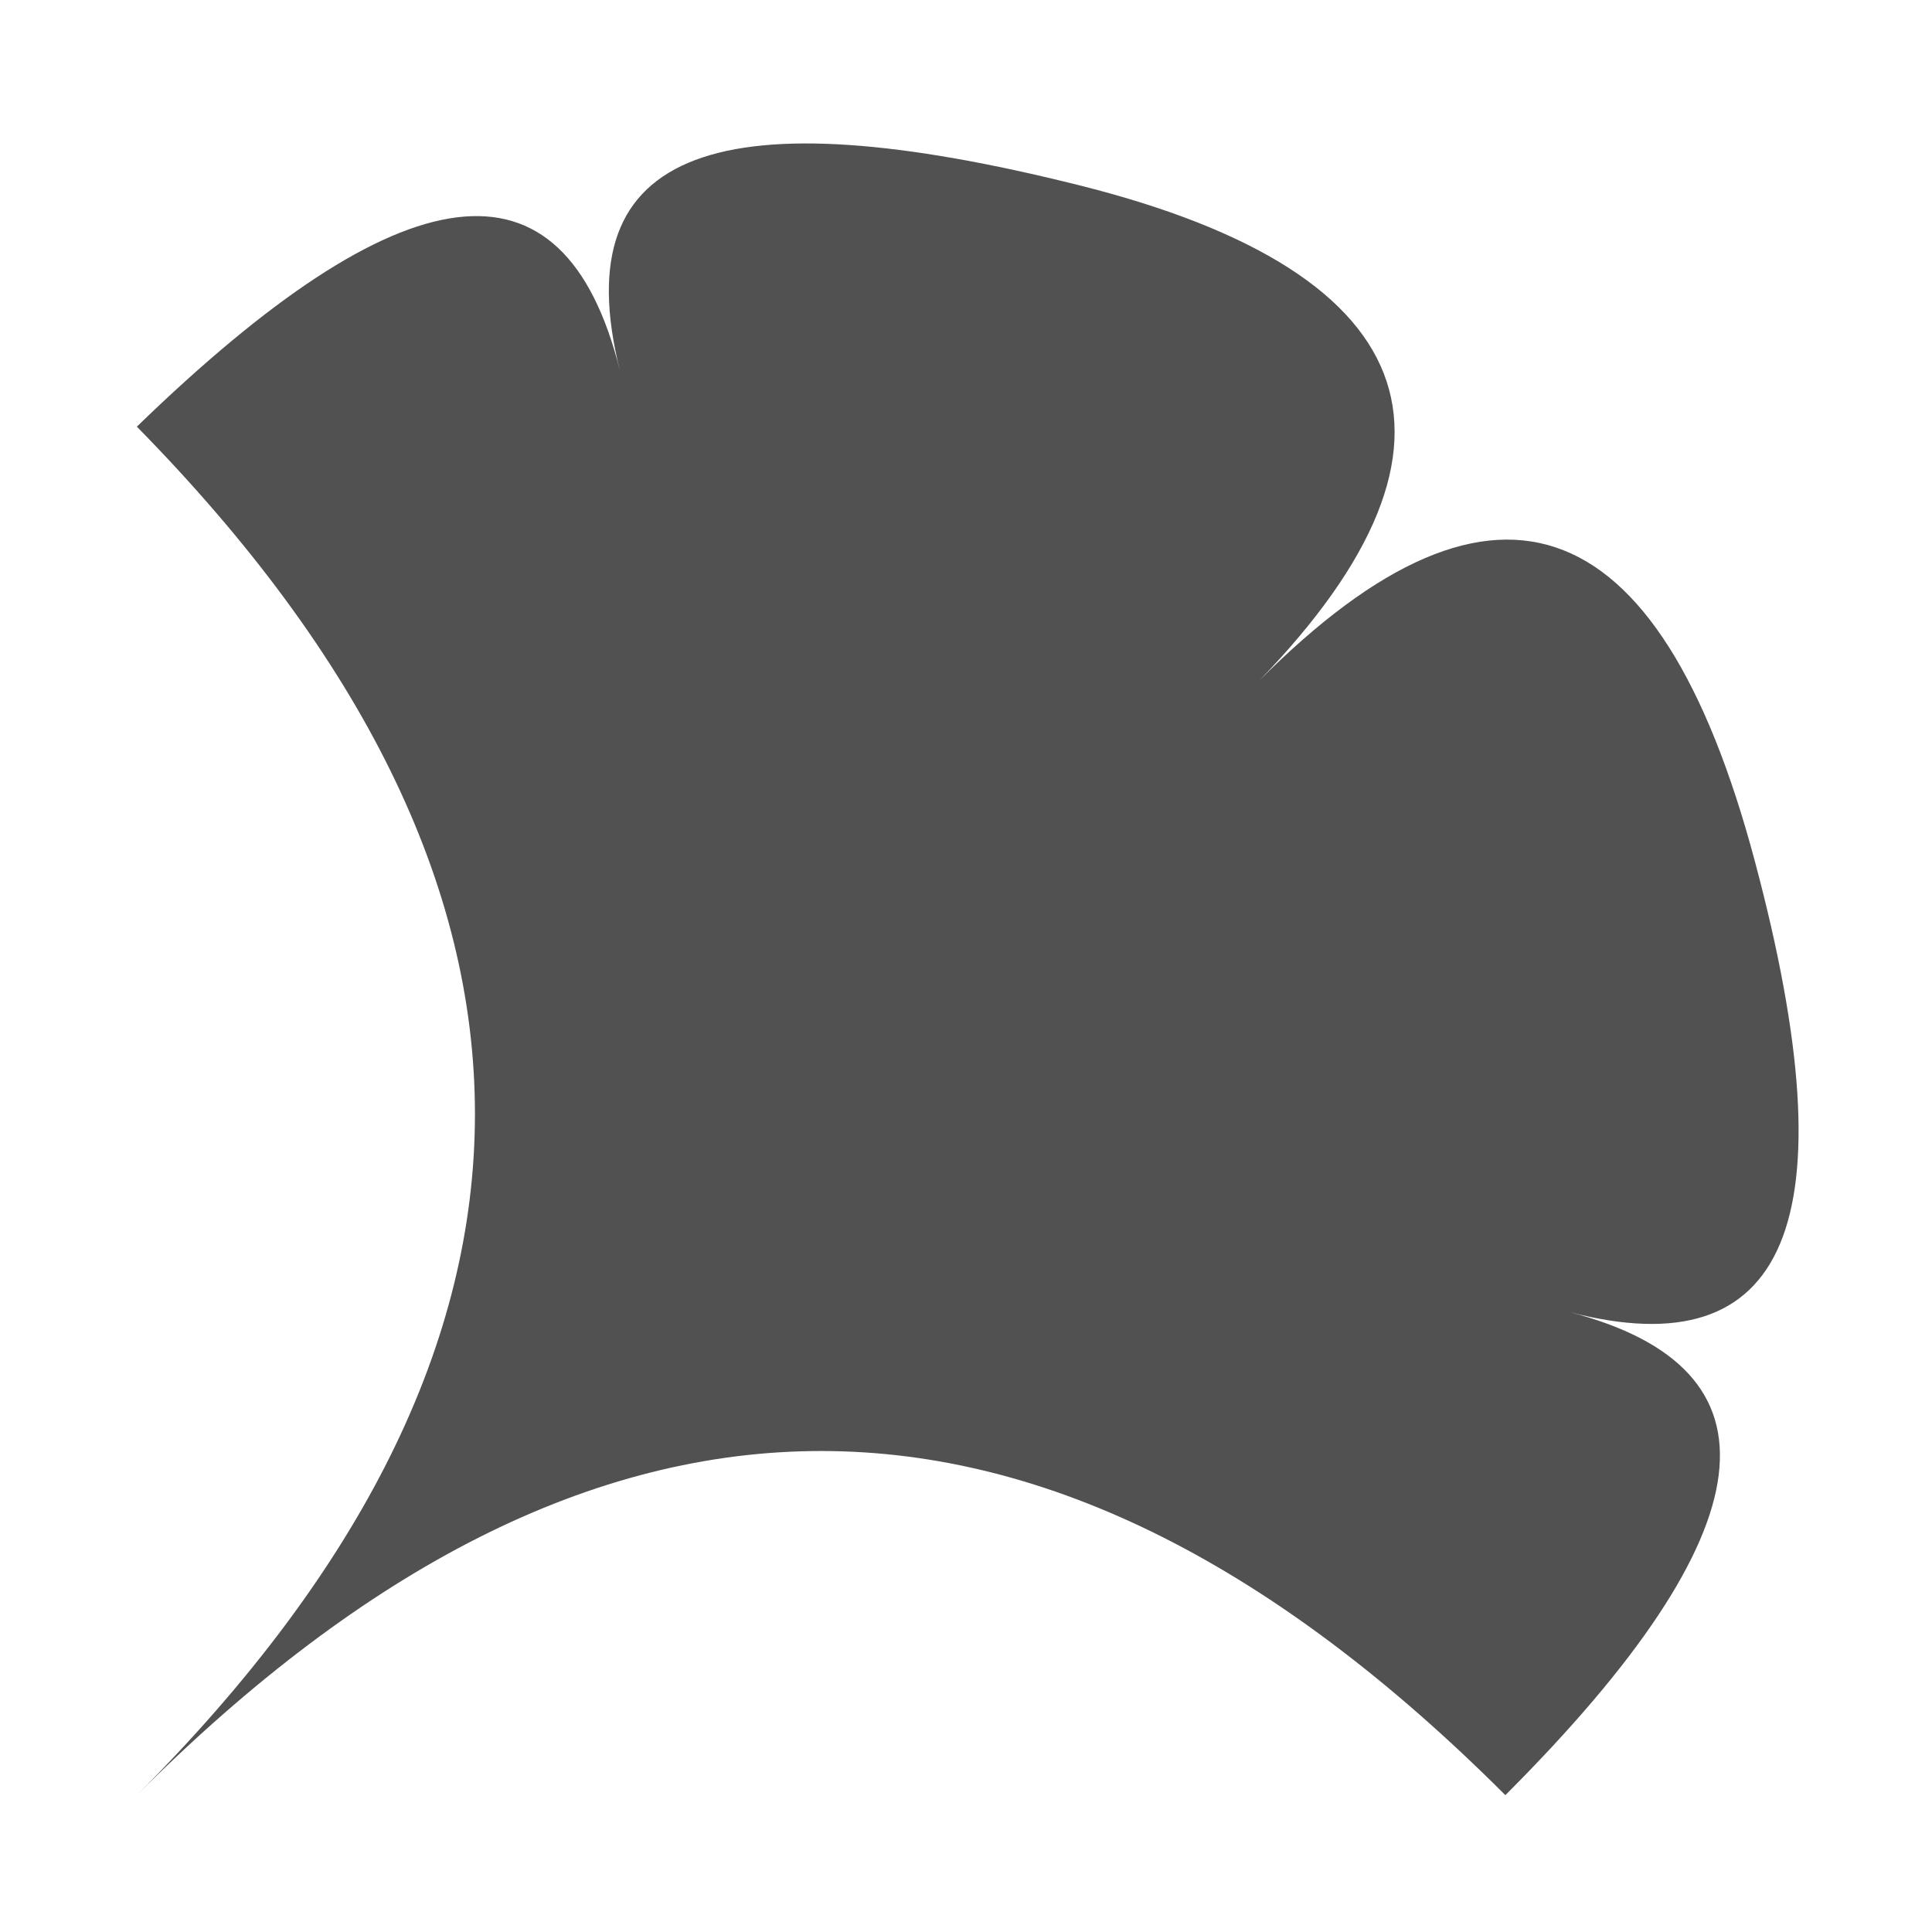
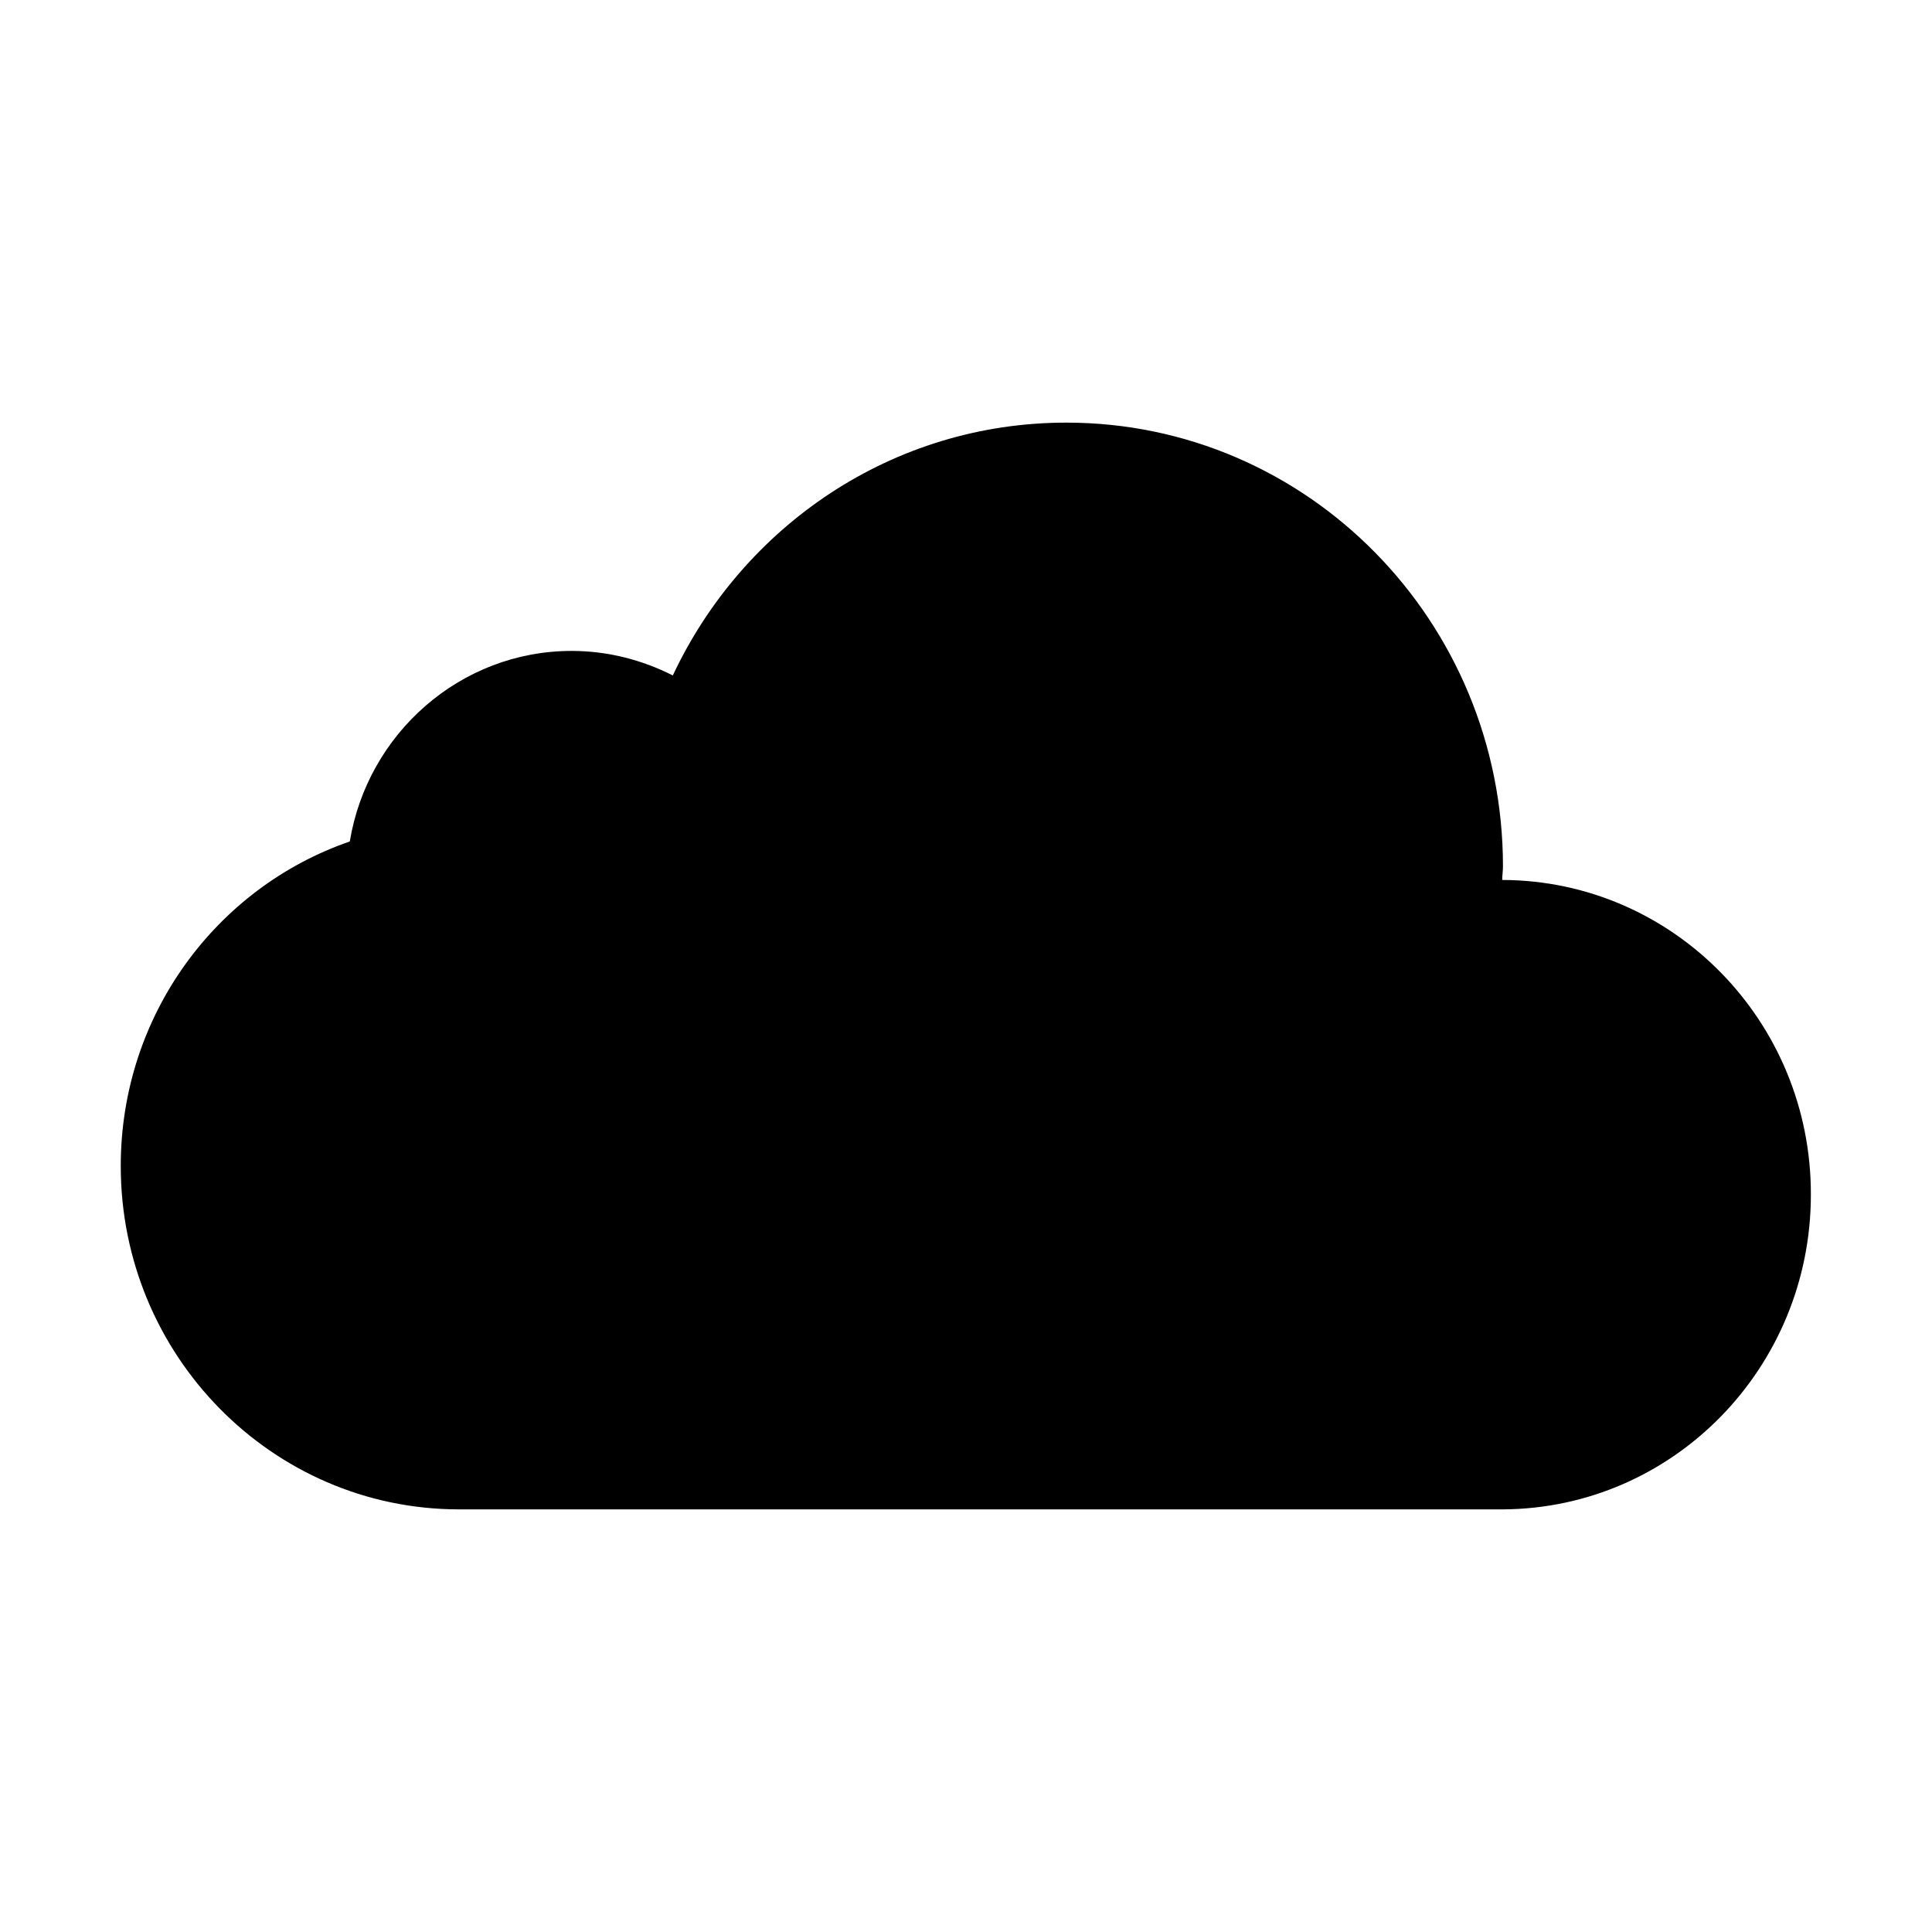
- <svg xmlns="http://www.w3.org/2000/svg" version="1.1" x="0px" y="0px" width="24px" height="24px" viewBox="0 0 24 24">
-   <style type="text/css">
- 	.st0{fill:#515151;}
- </style>
-   <path class="st0" d="M1.7,22.3c5.7-5.7,11.3-5.7,17,0c3.3-3.3,3.5-5.3,0.8-6c2.7,0.7,3.5-1.1,2.3-5.6s-3.3-5.2-6.3-2.1  c3-3,2.3-5.2-2.1-6.3S7,1.8,7.7,4.6C7,1.8,5,2.1,1.7,5.3C7.3,11,7.3,16.7,1.7,22.3" />
+ <svg xmlns="http://www.w3.org/2000/svg" t="1554581192438" class="icon" style="" viewBox="0 0 1024 1024" version="1.1" p-id="2004" width="200" height="200">
+   <defs>
+     <style type="text/css" />
+   </defs>
+   <path d="M796.2 466.4c0-2.4 0.4-4.8 0.4-7.2 0-130-103.6-235.2-231.4-235.2-92.2 0-171.4 54.8-208.6 134-16.2-8.2-34.4-13-53.6-13-59 0-108.2 43.8-117.6 101C114.6 470.4 64 538.2 64 618c0 100.4 80.2 181.8 179 182l553.4 0 0 0c90.4-0.4 163.4-75 163.4-166.8C960 541.2 886.6 466.6 796.2 466.4z" p-id="2005" />
</svg>
